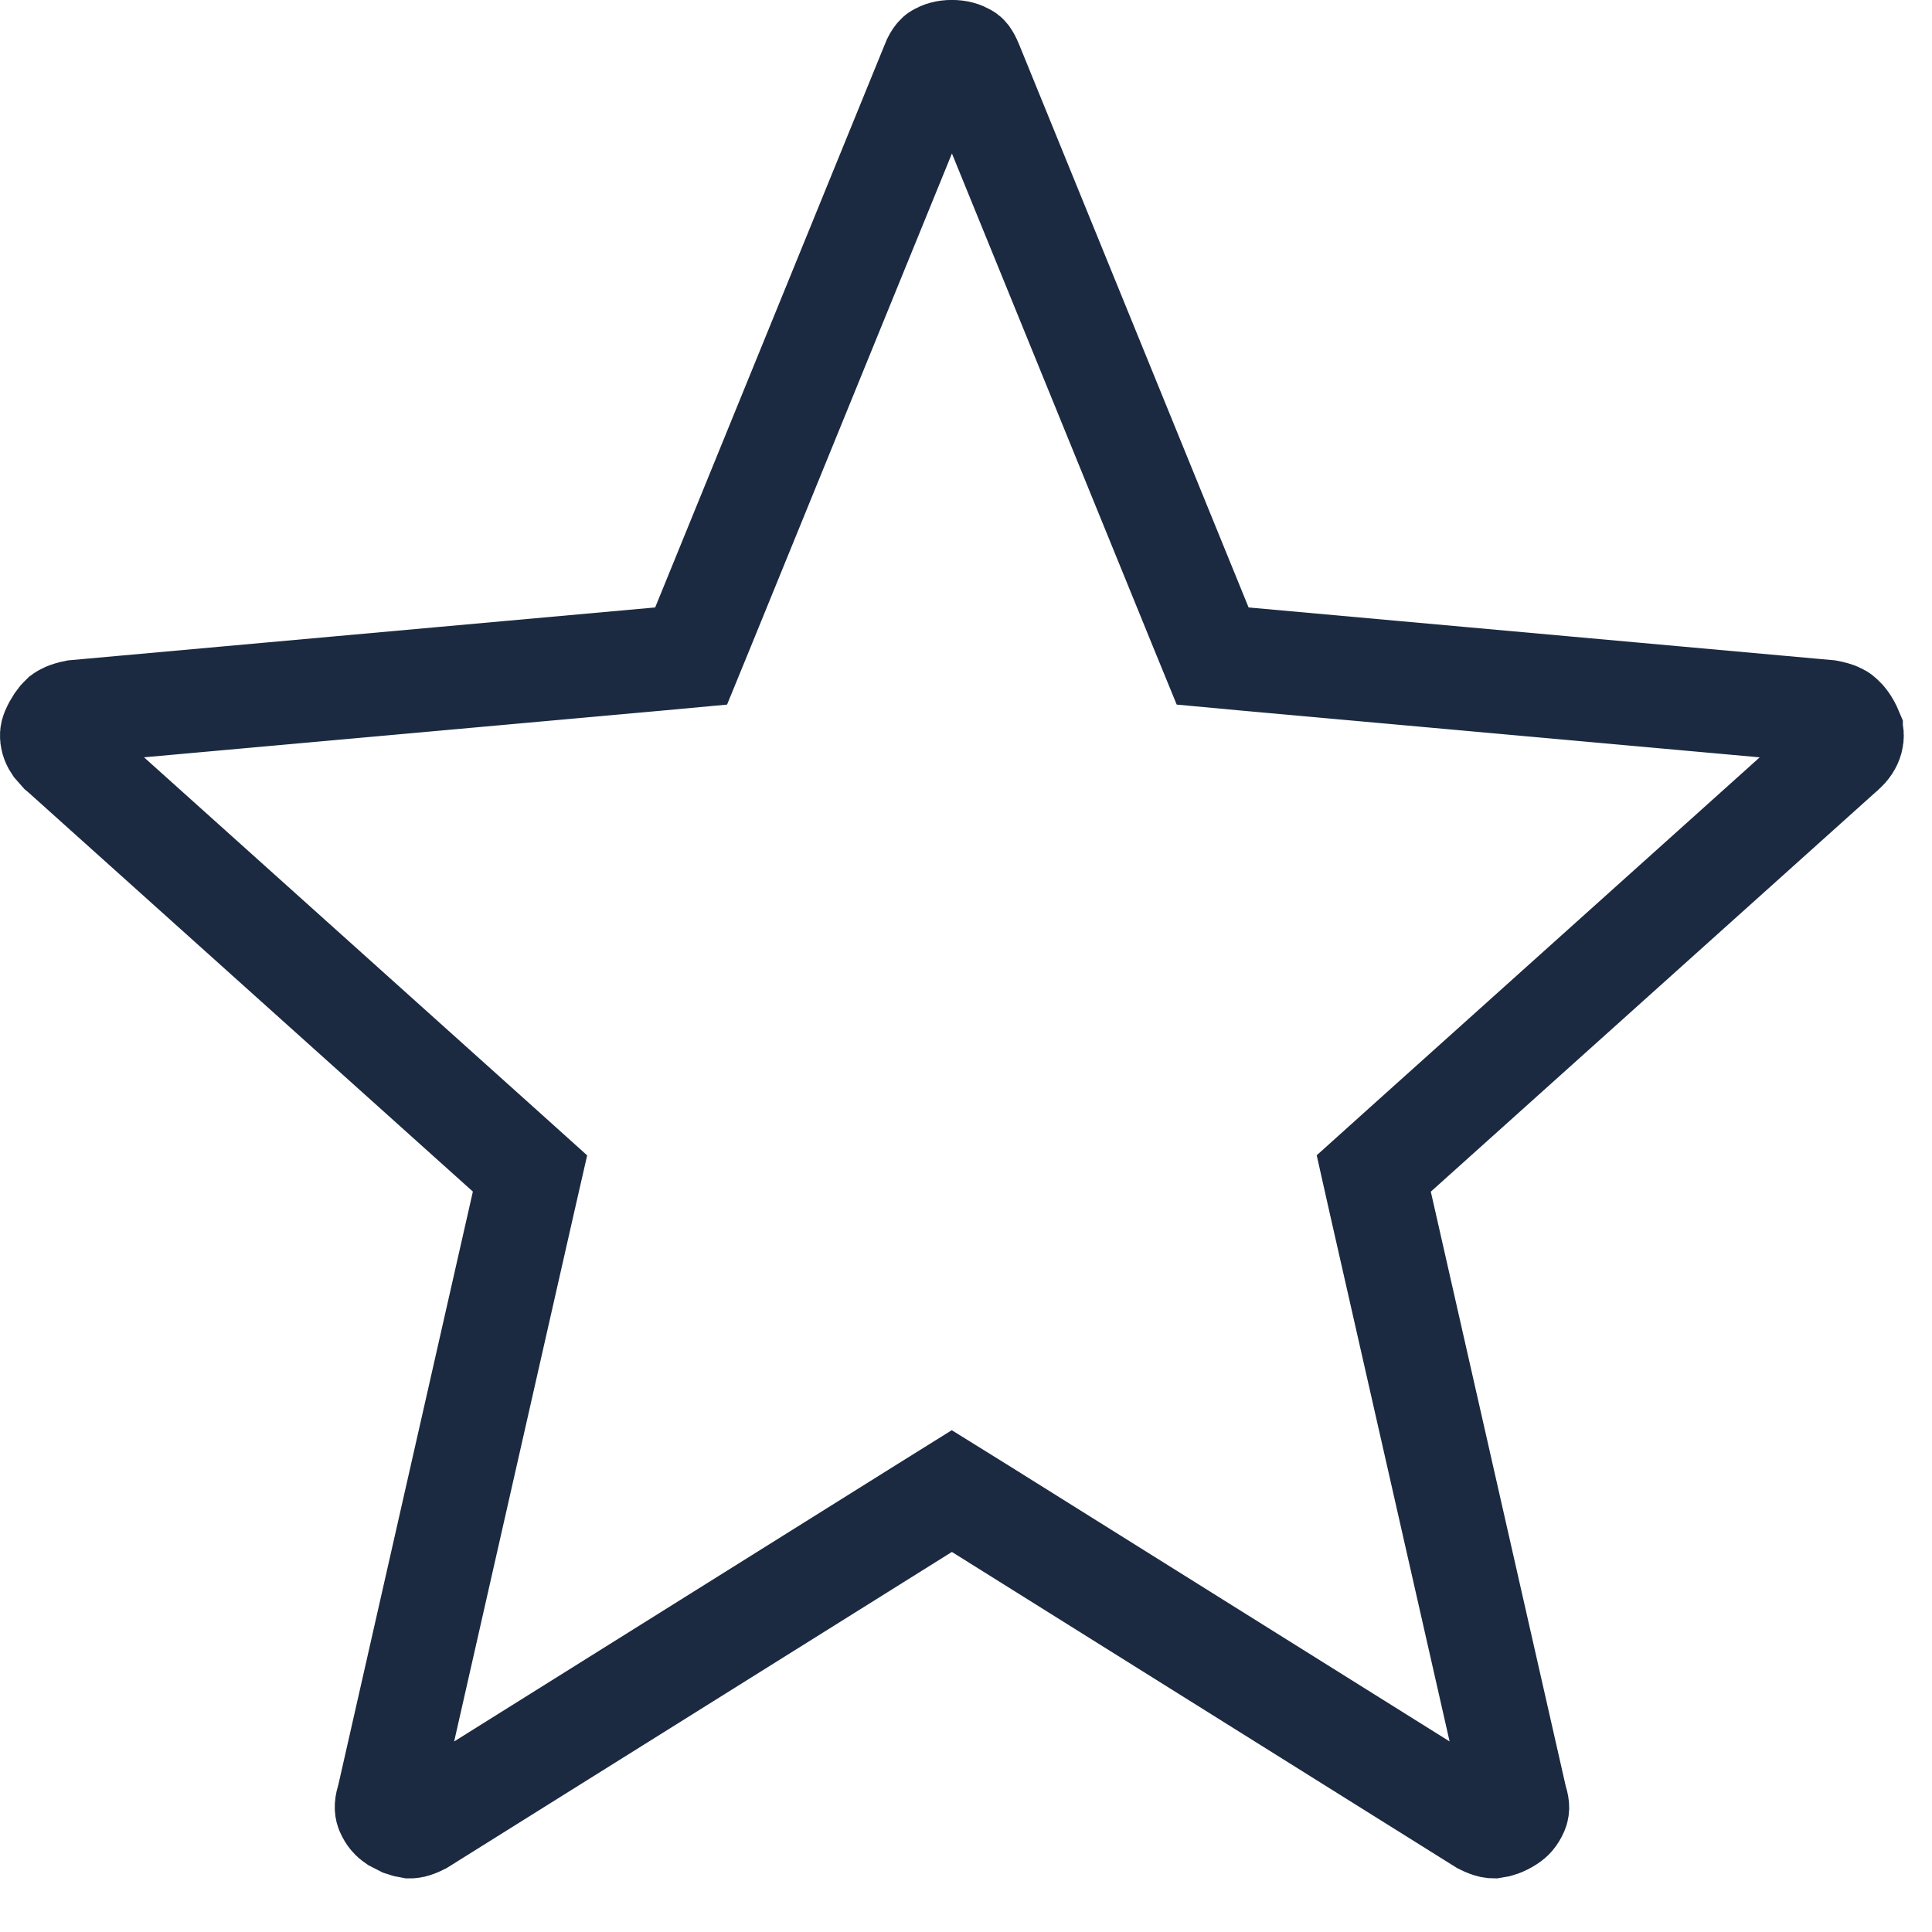
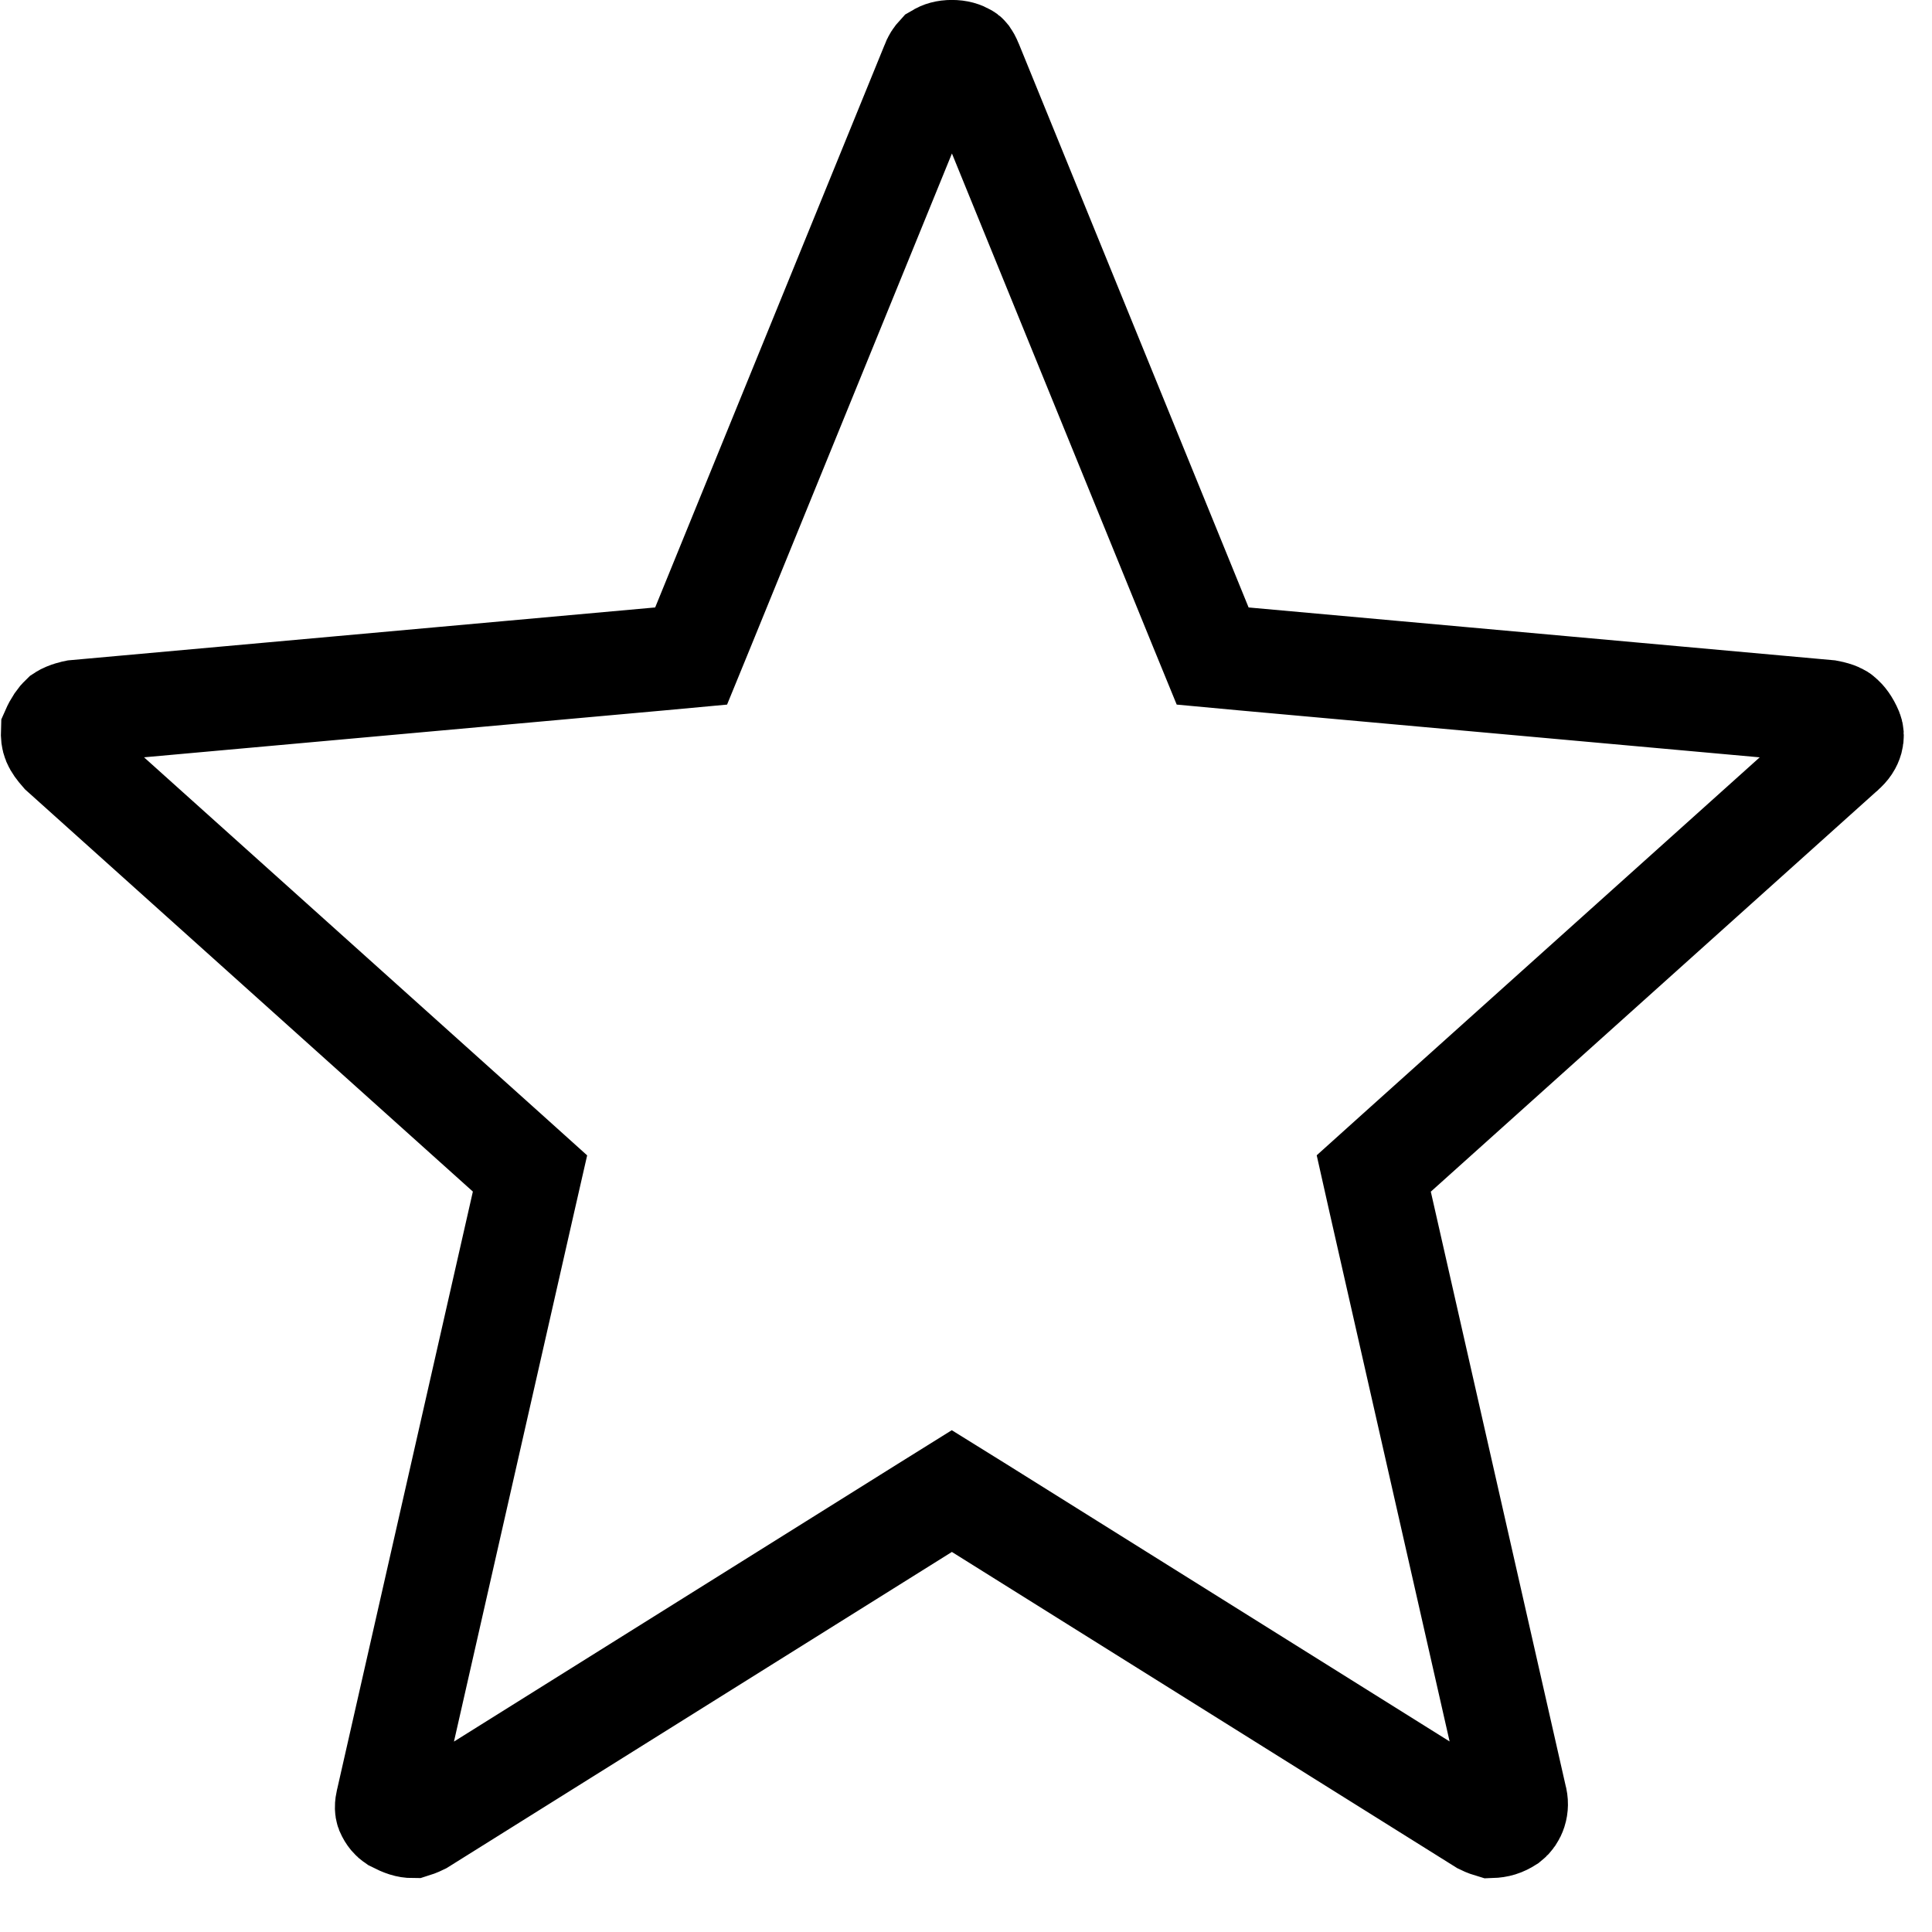
<svg xmlns="http://www.w3.org/2000/svg" width="18" height="18" viewBox="0 0 18 18" fill="none">
-   <path d="M8.868 0.481C8.926 0.481 8.966 0.494 8.999 0.514C9.001 0.515 9.006 0.517 9.013 0.526C9.02 0.536 9.033 0.556 9.047 0.592L9.051 0.601L11.187 5.841L11.298 6.112L11.589 6.139L17.032 6.63C17.117 6.646 17.148 6.668 17.155 6.675L17.157 6.677C17.185 6.701 17.218 6.741 17.247 6.81V6.811C17.256 6.833 17.26 6.854 17.25 6.893C17.24 6.928 17.22 6.964 17.172 7.005L17.167 7.01L17.161 7.015L13.009 10.744L12.799 10.933L12.861 11.209L14.117 16.743L14.121 16.763L14.127 16.781C14.145 16.837 14.137 16.859 14.132 16.871C14.109 16.923 14.084 16.947 14.06 16.962L14.055 16.965C13.999 17.001 13.954 17.014 13.917 17.019C13.917 17.019 13.91 17.019 13.893 17.016C13.876 17.012 13.849 17.003 13.813 16.985L9.124 14.051L8.868 13.892L8.613 14.051L3.924 16.985C3.888 17.003 3.863 17.012 3.846 17.016C3.828 17.02 3.82 17.019 3.819 17.019C3.8 17.016 3.78 17.011 3.757 17.003L3.677 16.962C3.652 16.945 3.628 16.921 3.607 16.873C3.602 16.86 3.593 16.836 3.611 16.775L3.616 16.759L3.62 16.743L4.875 11.209L4.938 10.933L4.728 10.744L0.576 7.015L0.564 7.005L0.512 6.946C0.5 6.928 0.492 6.91 0.487 6.893C0.477 6.855 0.481 6.834 0.49 6.812C0.519 6.746 0.55 6.703 0.58 6.675C0.592 6.666 0.625 6.645 0.701 6.63L6.147 6.139L6.439 6.112L6.55 5.841L8.687 0.601L8.688 0.597C8.702 0.559 8.717 0.538 8.726 0.527C8.733 0.517 8.738 0.514 8.74 0.513C8.772 0.494 8.811 0.481 8.868 0.481Z" stroke="#1B2A41" stroke-width="0.963" />
+   <path d="M8.868 0.481C8.926 0.481 8.966 0.494 8.999 0.514C9.001 0.515 9.006 0.517 9.013 0.526C9.02 0.536 9.033 0.556 9.047 0.592L9.051 0.601L11.187 5.841L11.298 6.112L11.589 6.139L17.032 6.63C17.117 6.646 17.148 6.668 17.155 6.675L17.157 6.677C17.185 6.701 17.218 6.741 17.247 6.81C17.256 6.833 17.26 6.854 17.25 6.893C17.24 6.928 17.22 6.964 17.172 7.005L17.167 7.01L17.161 7.015L13.009 10.744L12.799 10.933L12.861 11.209L14.117 16.743C14.145 16.837 14.109 16.923 14.055 16.965C13.999 17.001 13.954 17.014 13.893 17.016C13.849 17.003 13.813 16.985 13.813 16.985L9.124 14.051L8.868 13.892L8.613 14.051L3.924 16.985C3.924 16.985 3.888 17.003 3.846 17.016C3.8 17.016 3.757 17.003 3.677 16.962C3.652 16.945 3.628 16.921 3.607 16.873C3.593 16.836 3.611 16.775 3.611 16.775L4.875 11.209L4.938 10.933L4.728 10.744L0.576 7.015C0.5 6.928 0.487 6.893 0.49 6.812C0.519 6.746 0.55 6.703 0.58 6.675C0.625 6.645 0.701 6.63 0.701 6.63L6.147 6.139L6.439 6.112L6.55 5.841L8.687 0.601C8.702 0.559 8.717 0.538 8.74 0.513C8.772 0.494 8.811 0.481 8.868 0.481Z" stroke="currentColor" stroke-width="0.963" />
</svg>
